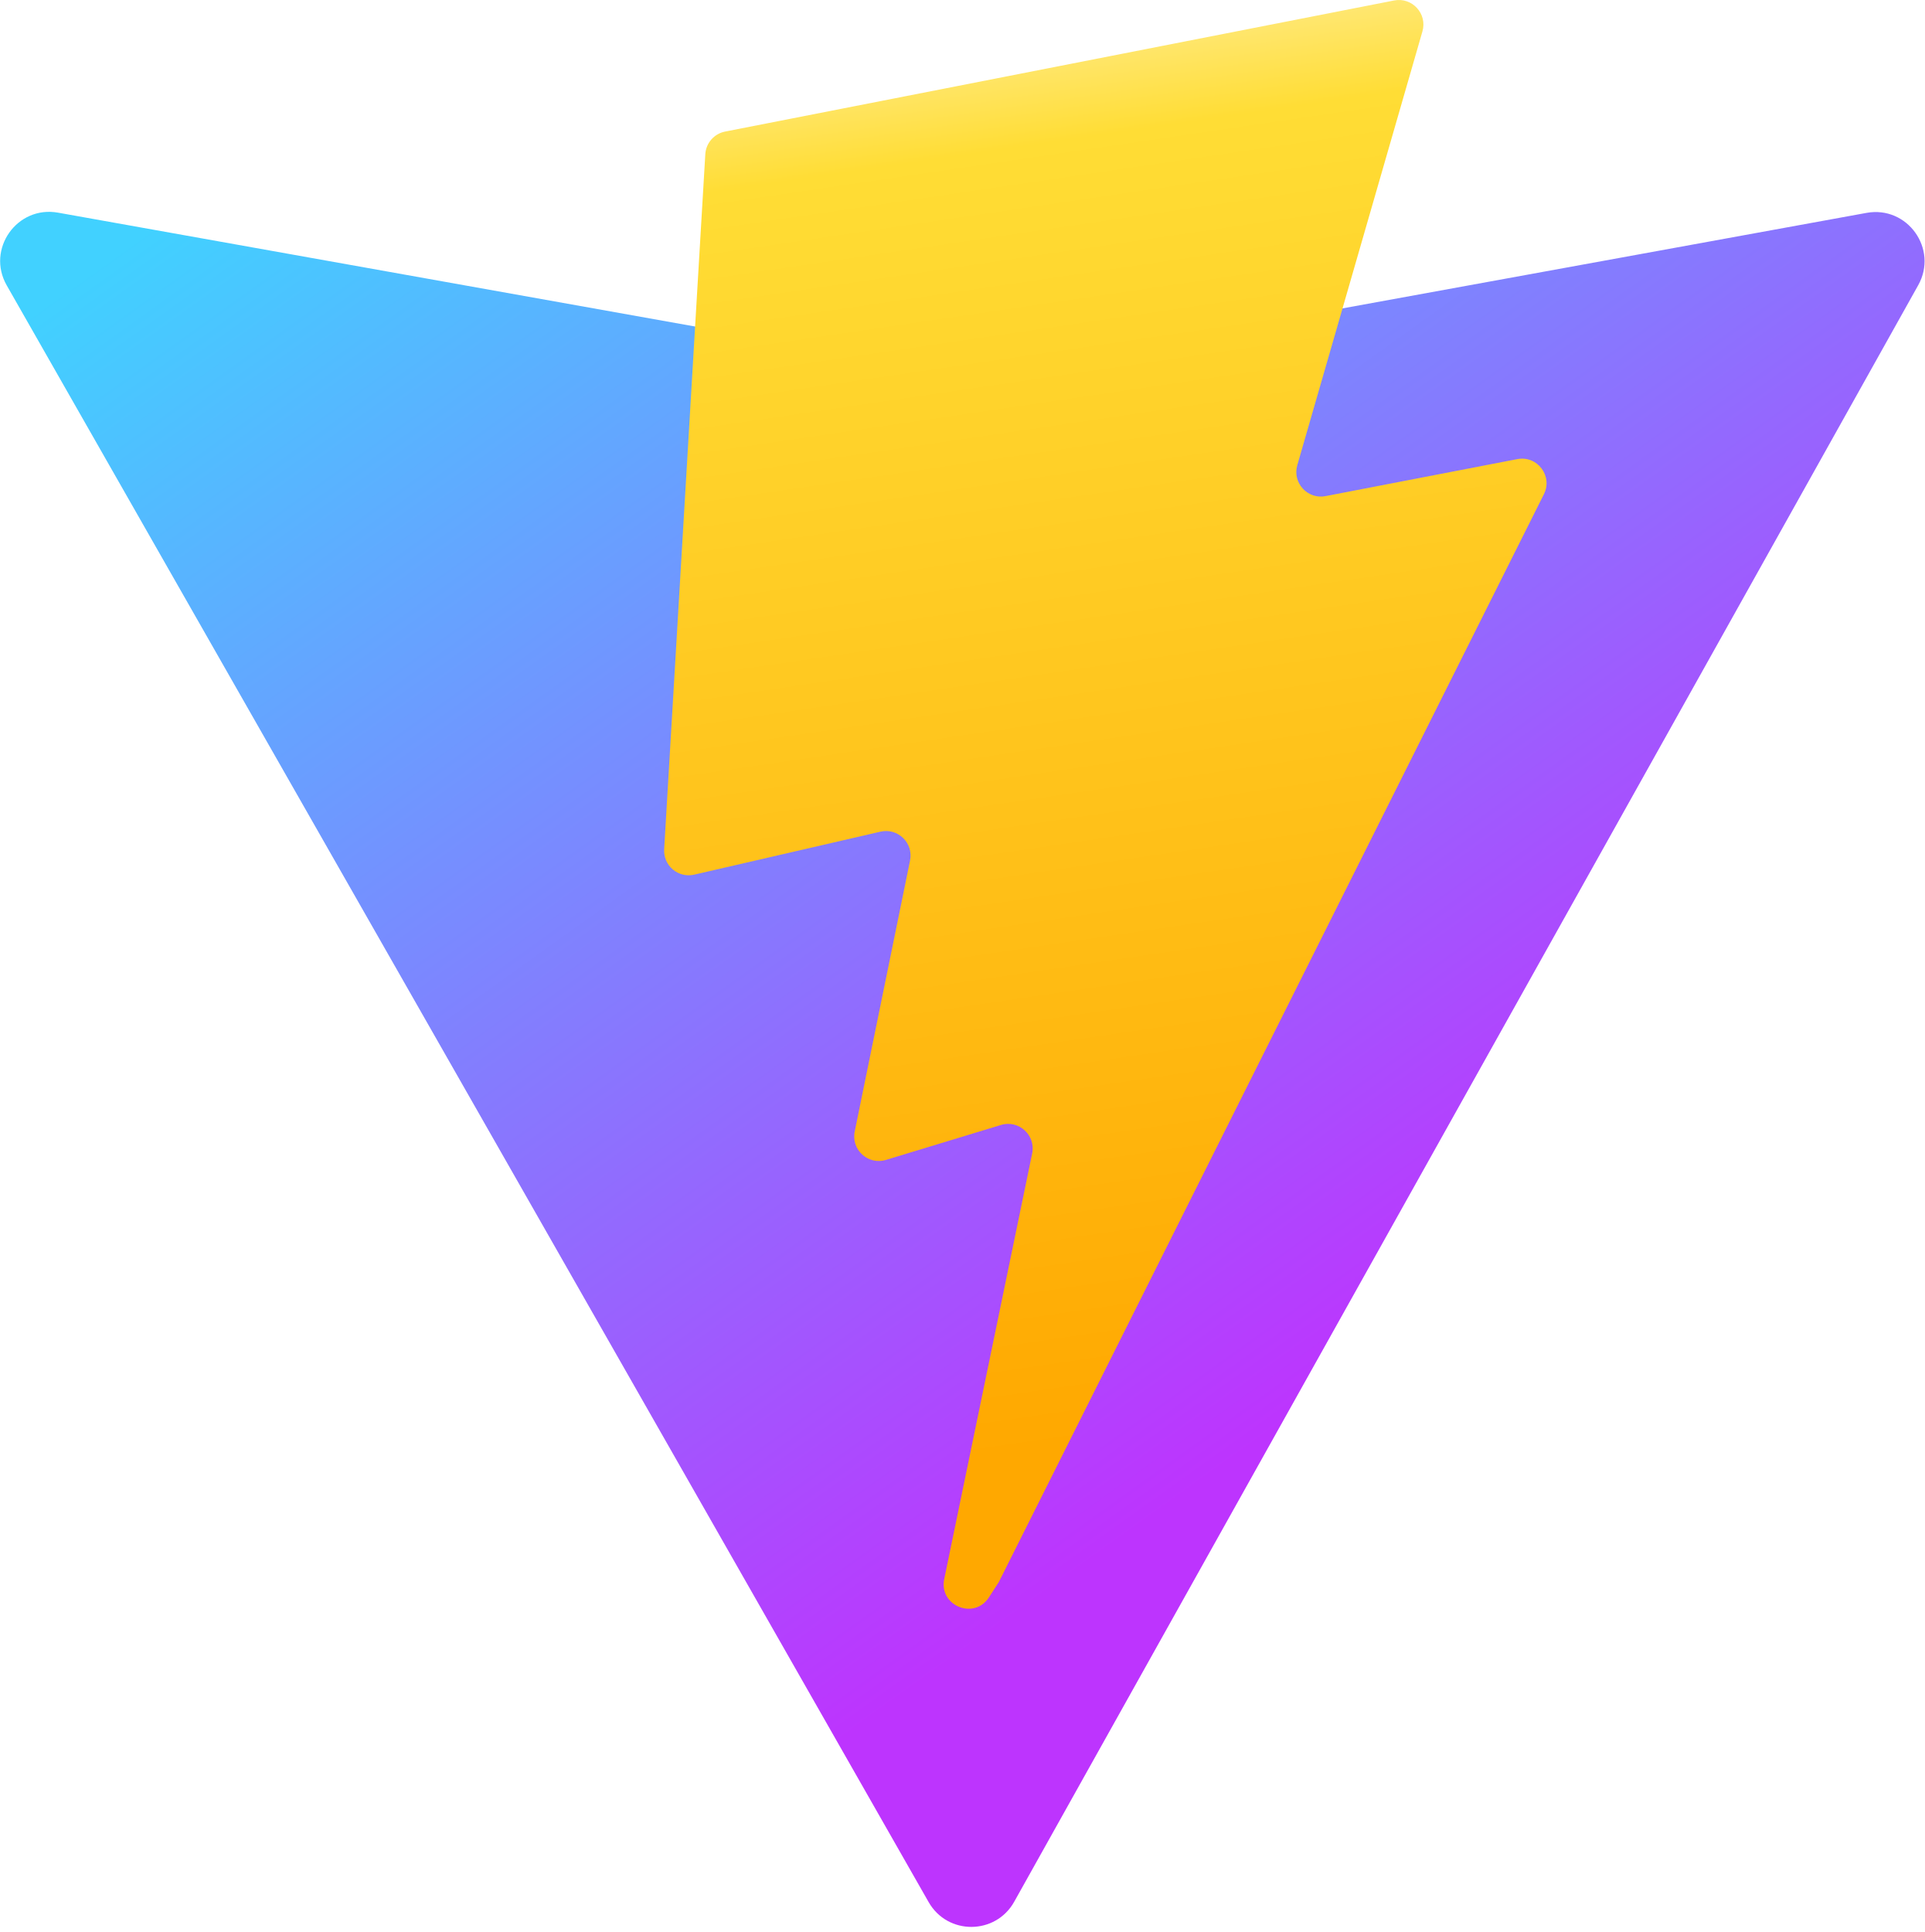
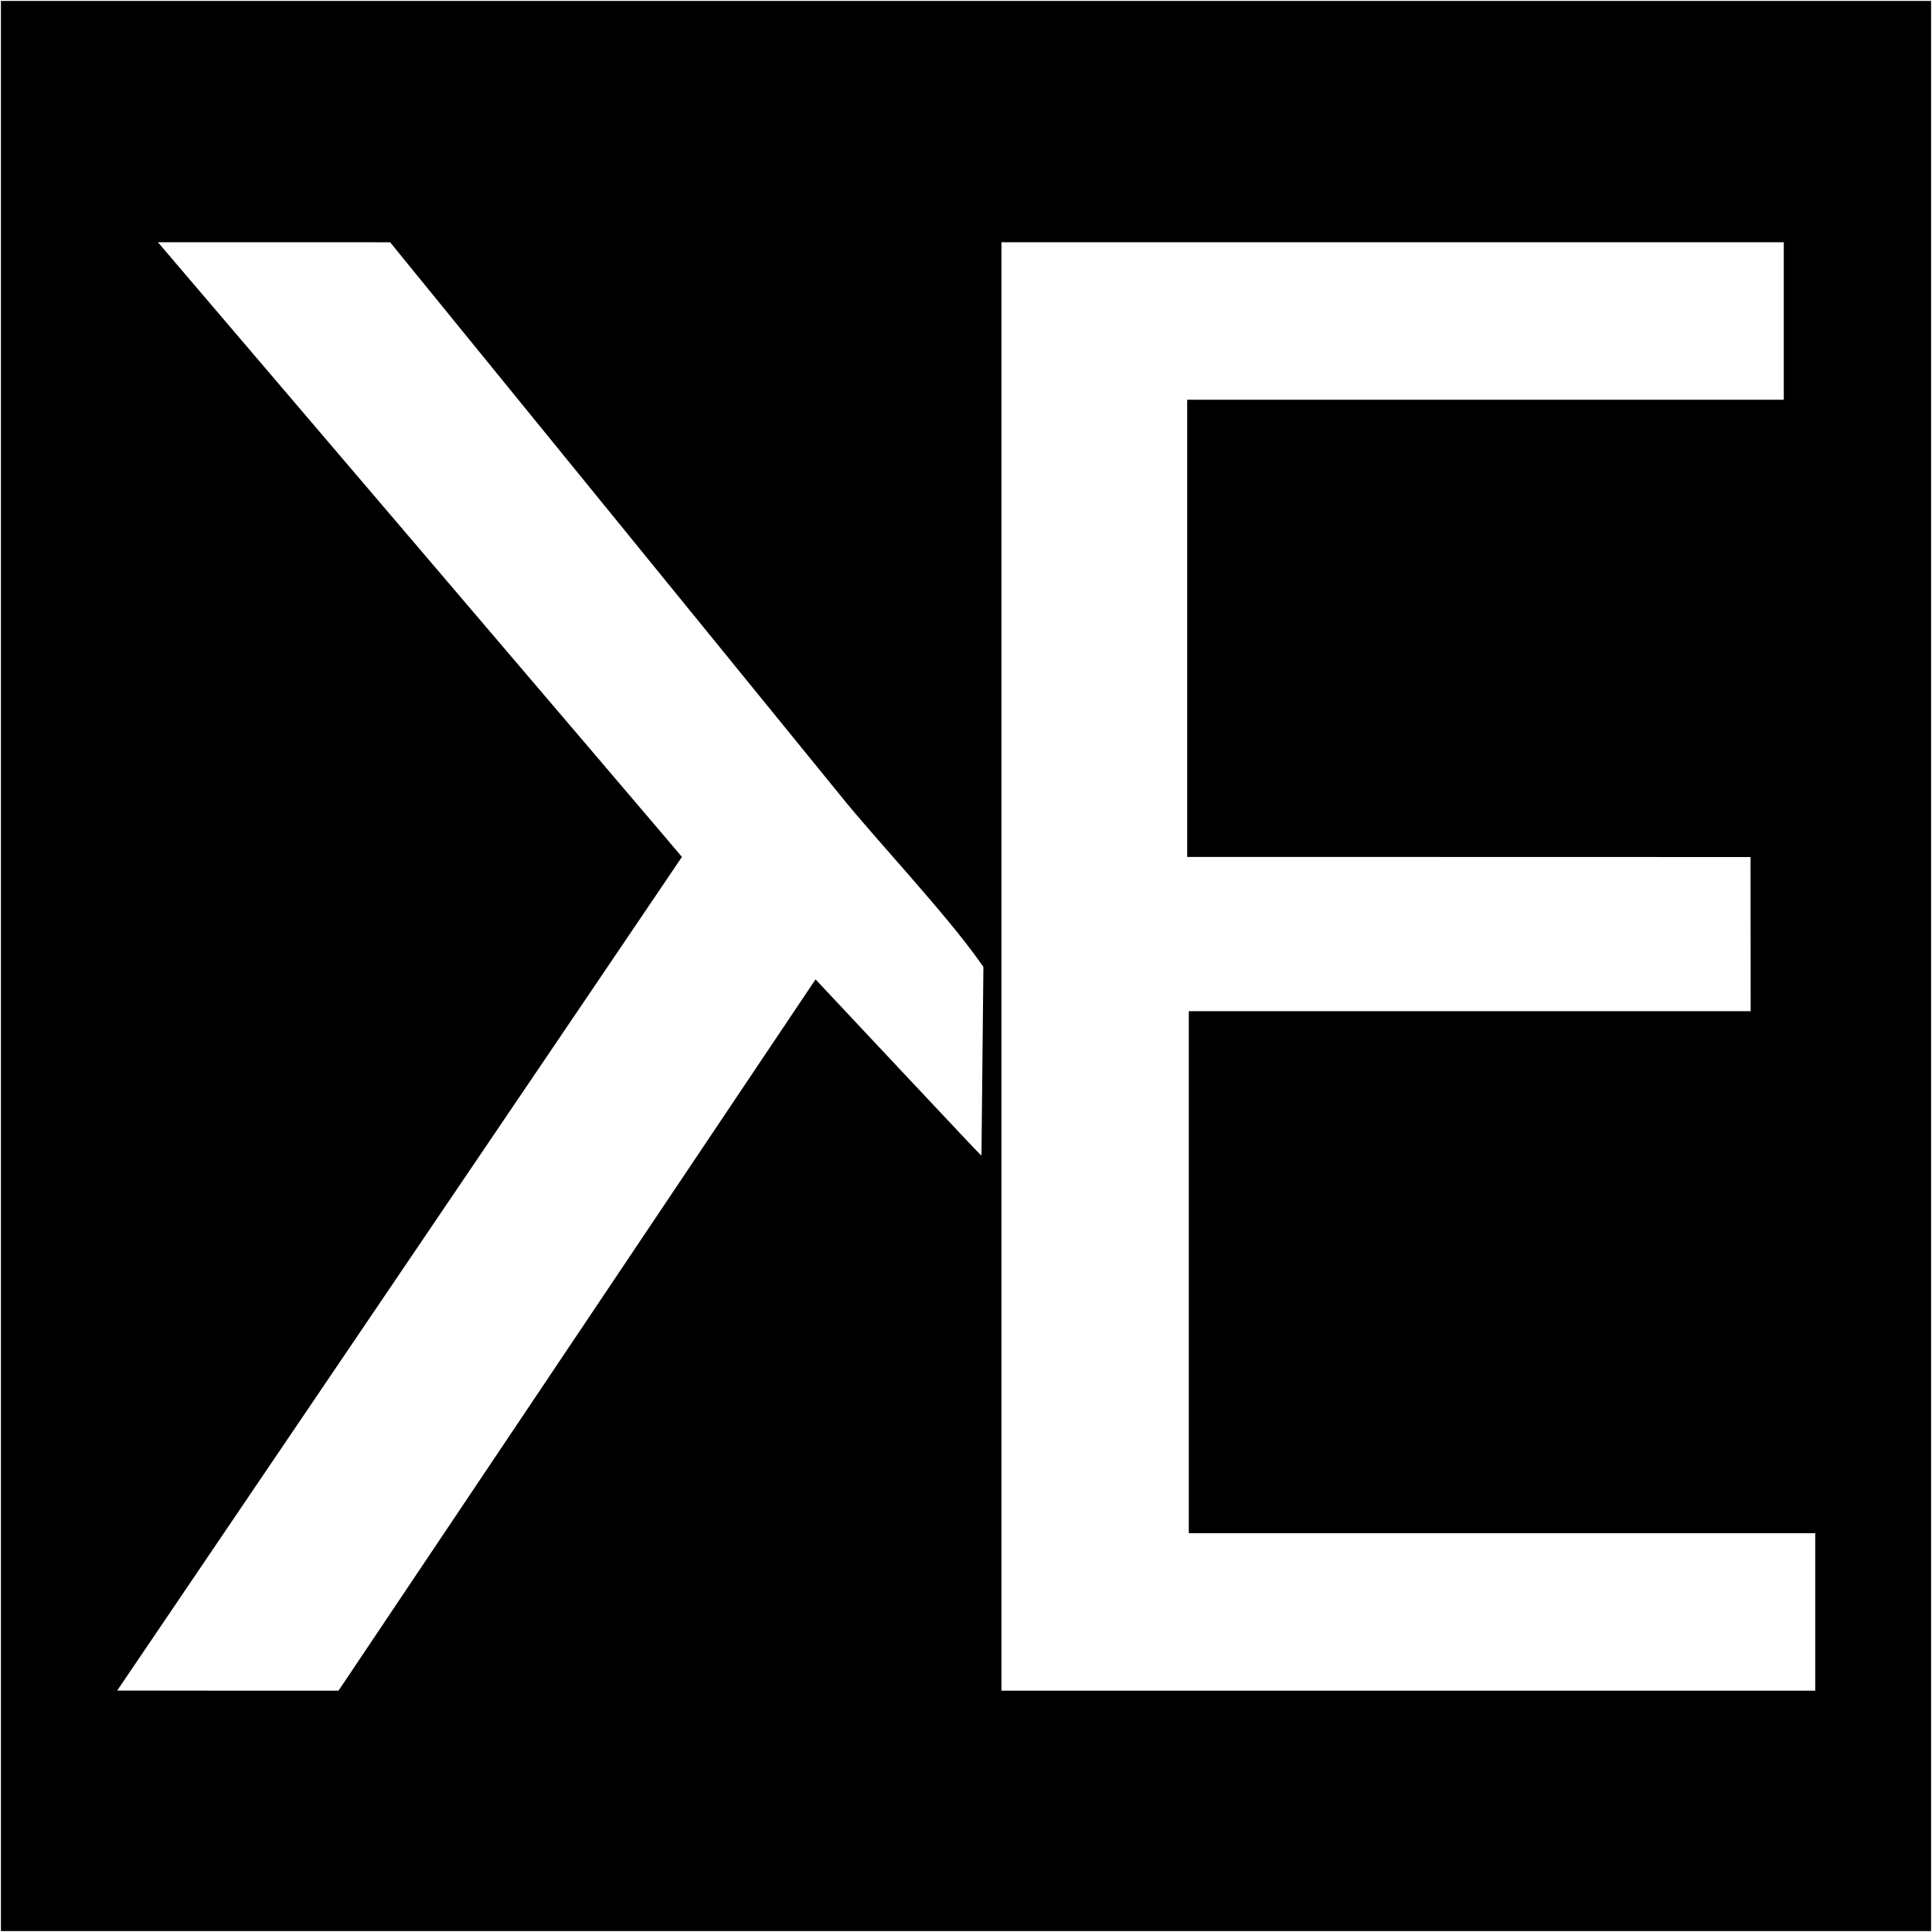
- <svg xmlns="http://www.w3.org/2000/svg" aria-hidden="true" role="img" class="iconify iconify--logos" width="31.88" height="32" preserveAspectRatio="xMidYMid meet" viewBox="0 0 256 257">
-   <defs>
-     <linearGradient id="IconifyId1813088fe1fbc01fb466" x1="-.828%" x2="57.636%" y1="7.652%" y2="78.411%">
-       <stop offset="0%" stop-color="#41D1FF" />
-       <stop offset="100%" stop-color="#BD34FE" />
-     </linearGradient>
-     <linearGradient id="IconifyId1813088fe1fbc01fb467" x1="43.376%" x2="50.316%" y1="2.242%" y2="89.03%">
-       <stop offset="0%" stop-color="#FFEA83" />
-       <stop offset="8.333%" stop-color="#FFDD35" />
-       <stop offset="100%" stop-color="#FFA800" />
-     </linearGradient>
-   </defs>
-   <path fill="url(#IconifyId1813088fe1fbc01fb466)" d="M255.153 37.938L134.897 252.976c-2.483 4.44-8.862 4.466-11.382.048L.875 37.958c-2.746-4.814 1.371-10.646 6.827-9.67l120.385 21.517a6.537 6.537 0 0 0 2.322-.004l117.867-21.483c5.438-.991 9.574 4.796 6.877 9.62Z" />
-   <path fill="url(#IconifyId1813088fe1fbc01fb467)" d="M185.432.063L96.44 17.501a3.268 3.268 0 0 0-2.634 3.014l-5.474 92.456a3.268 3.268 0 0 0 3.997 3.378l24.777-5.718c2.318-.535 4.413 1.507 3.936 3.838l-7.361 36.047c-.495 2.426 1.782 4.5 4.151 3.78l15.304-4.649c2.372-.72 4.652 1.36 4.15 3.788l-11.698 56.621c-.732 3.542 3.979 5.473 5.943 2.437l1.313-2.028l72.516-144.72c1.215-2.423-.88-5.186-3.54-4.672l-25.505 4.922c-2.396.462-4.435-1.77-3.759-4.114l16.646-57.705c.677-2.35-1.37-4.583-3.769-4.113Z" />
+ <svg xmlns="http://www.w3.org/2000/svg" version="1.0" width="8342pt" height="8342pt" viewBox="0 0 8342 8342" preserveAspectRatio="xMidYMid meet">
+   <g transform="translate(0,8342) scale(0.1,-0.1)" fill="#000000" stroke="none">
+     <path d="M40 41710 l0 -41670 41670 0 41670 0 0 41670 0 41670 -41670 0 -41670 0 0 -41670z m26377 19492 c5264 -6466 9662 -11871 9774 -12011 461 -579 1021 -1236 2289 -2681 2176 -2482 3047 -3534 3819 -4610 l161 -225 0 -140 c0 -234 -80 -7978 -82 -8007 -3 -25 -430 427 -3533 3733 -1941 2068 -3553 3786 -3580 3816 l-51 56 -10299 -15357 -10299 -15356 -4778 0 c-2628 0 -4778 2 -4778 5 0 3 5486 8099 12192 17992 6705 9893 12192 17994 12192 18003 1 9 -5078 5969 -11285 13246 -6207 7276 -11298 13244 -11313 13262 l-28 32 5014 0 5013 -1 9572 -11757z m50603 8358 l0 -3400 -12880 0 -12880 0 0 -9870 0 -9870 12163 -2 12162 -3 3 -3327 2 -3328 -12130 0 -12130 0 0 -11270 0 -11270 13525 0 13525 0 0 -3400 0 -3400 -17570 0 -17570 0 0 31270 0 31270 16890 0 16890 0 0 -3400z" />
+   </g>
</svg>
